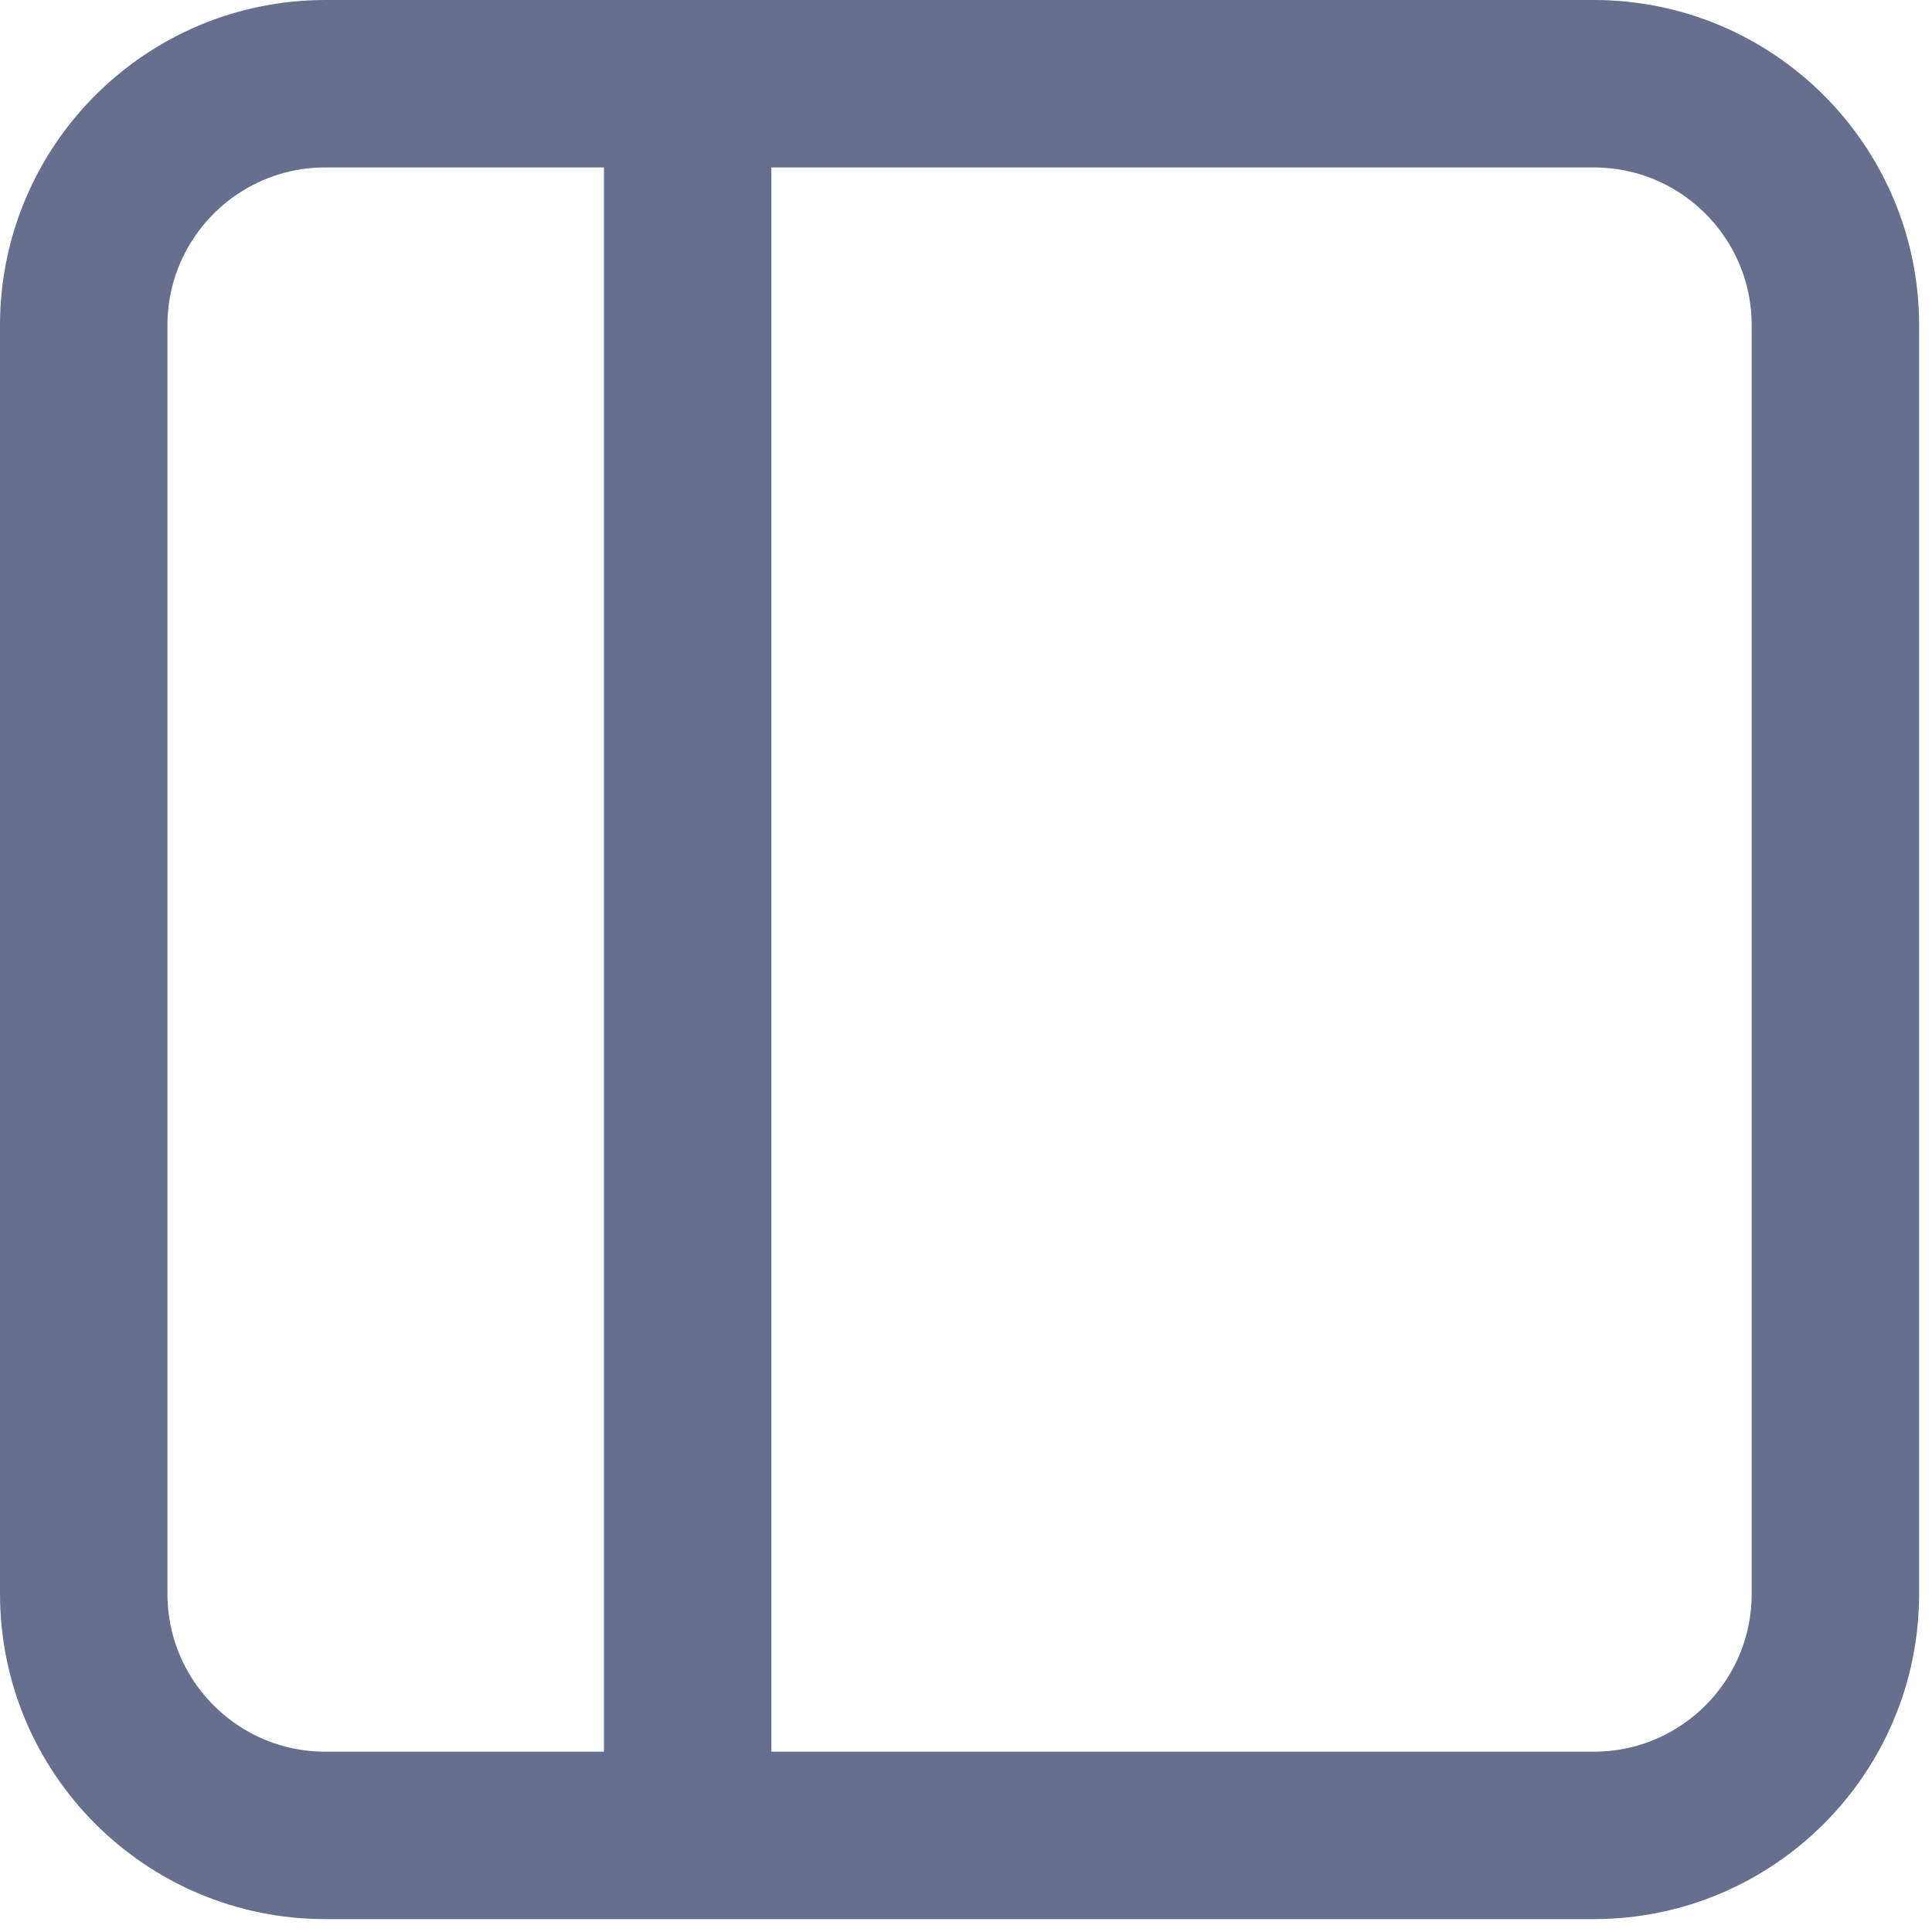
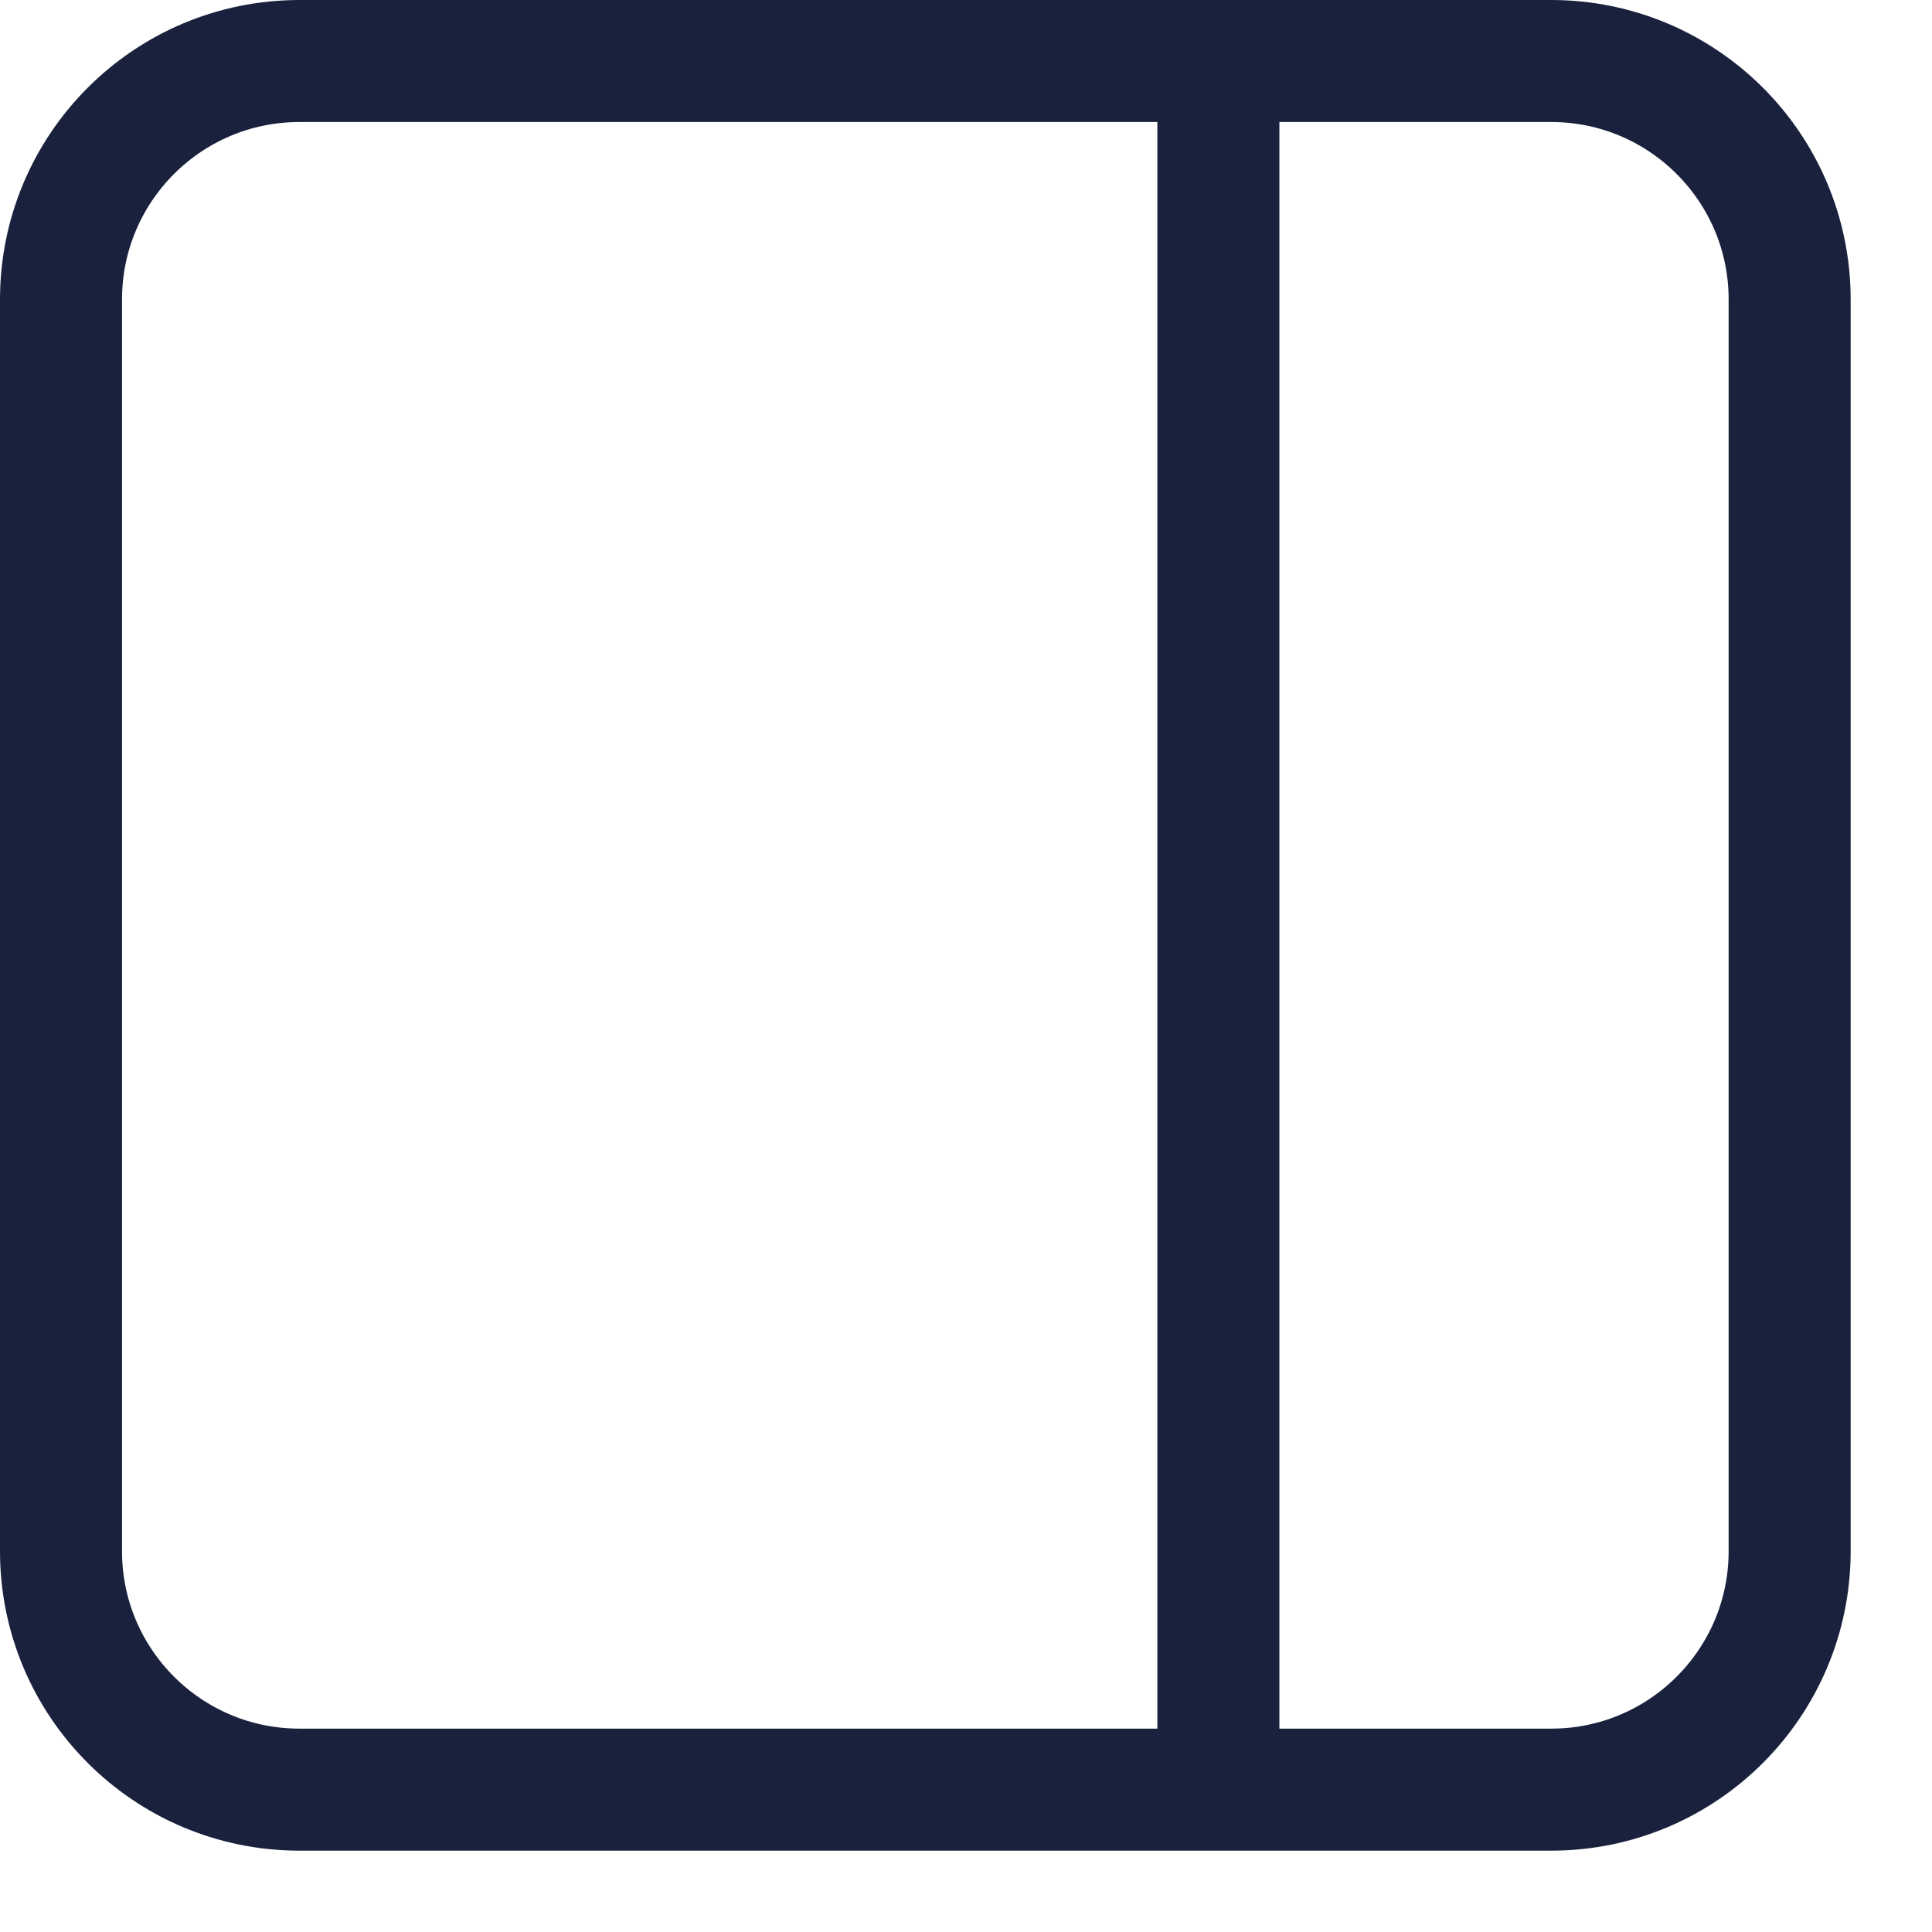
- <svg xmlns="http://www.w3.org/2000/svg" width="15" height="15" viewBox="0 0 15 15" fill="none">
-   <path d="M5.339 0.896V14.015M0.65 2.526C0.65 1.49 1.49 0.65 2.526 0.65H12.374C13.41 0.65 14.25 1.49 14.25 2.526V12.374C14.25 13.41 13.41 14.25 12.374 14.25H2.526C1.49 14.25 0.65 13.41 0.65 12.374V2.526Z" stroke="#666F8D" stroke-width="1.3" stroke-linecap="round" stroke-linejoin="round" />
+ <svg xmlns="http://www.w3.org/2000/svg" width="19" height="19" viewBox="0 0 19 19" fill="none">
+   <path d="M11.982 0.907V17.307M0.6 2.945C0.6 1.65 1.65 0.6 2.945 0.6H15.255C16.55 0.6 17.6 1.65 17.6 2.945V15.255C17.6 16.55 16.55 17.6 15.255 17.6H2.945C1.65 17.6 0.6 16.55 0.6 15.255V2.945Z" stroke="#19213D" stroke-width="1.2" stroke-linecap="round" stroke-linejoin="round" />
</svg>
